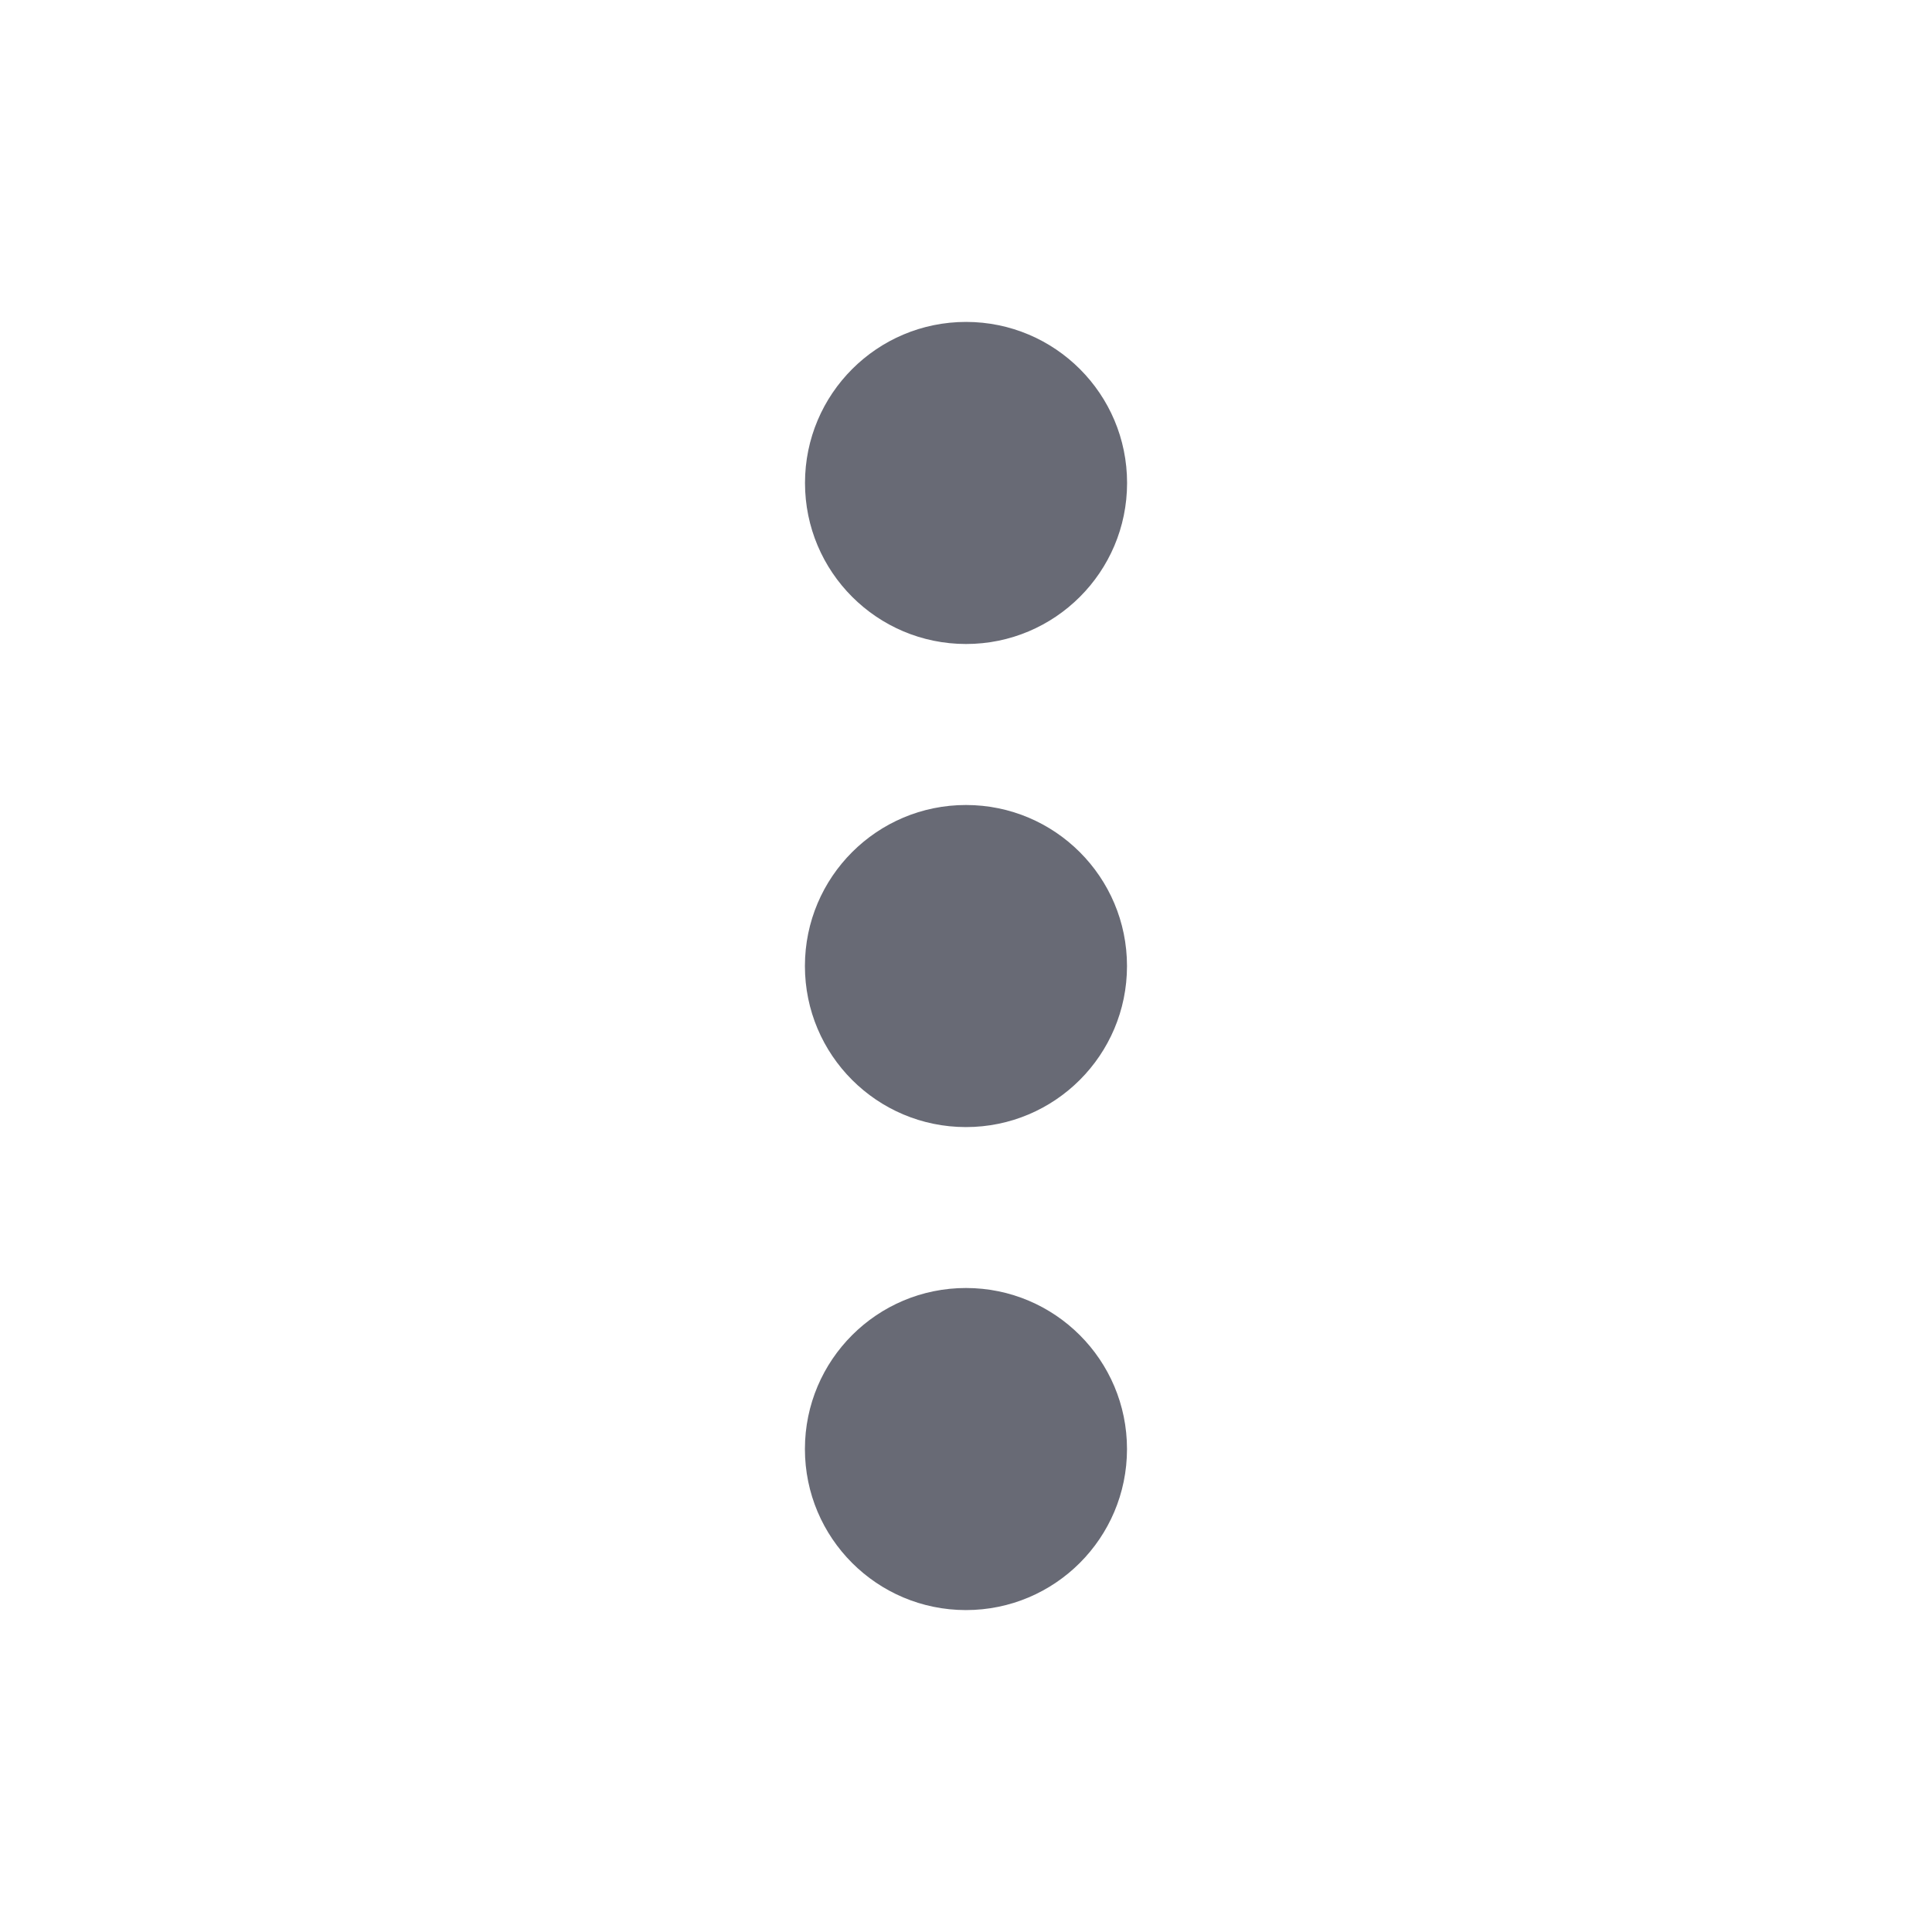
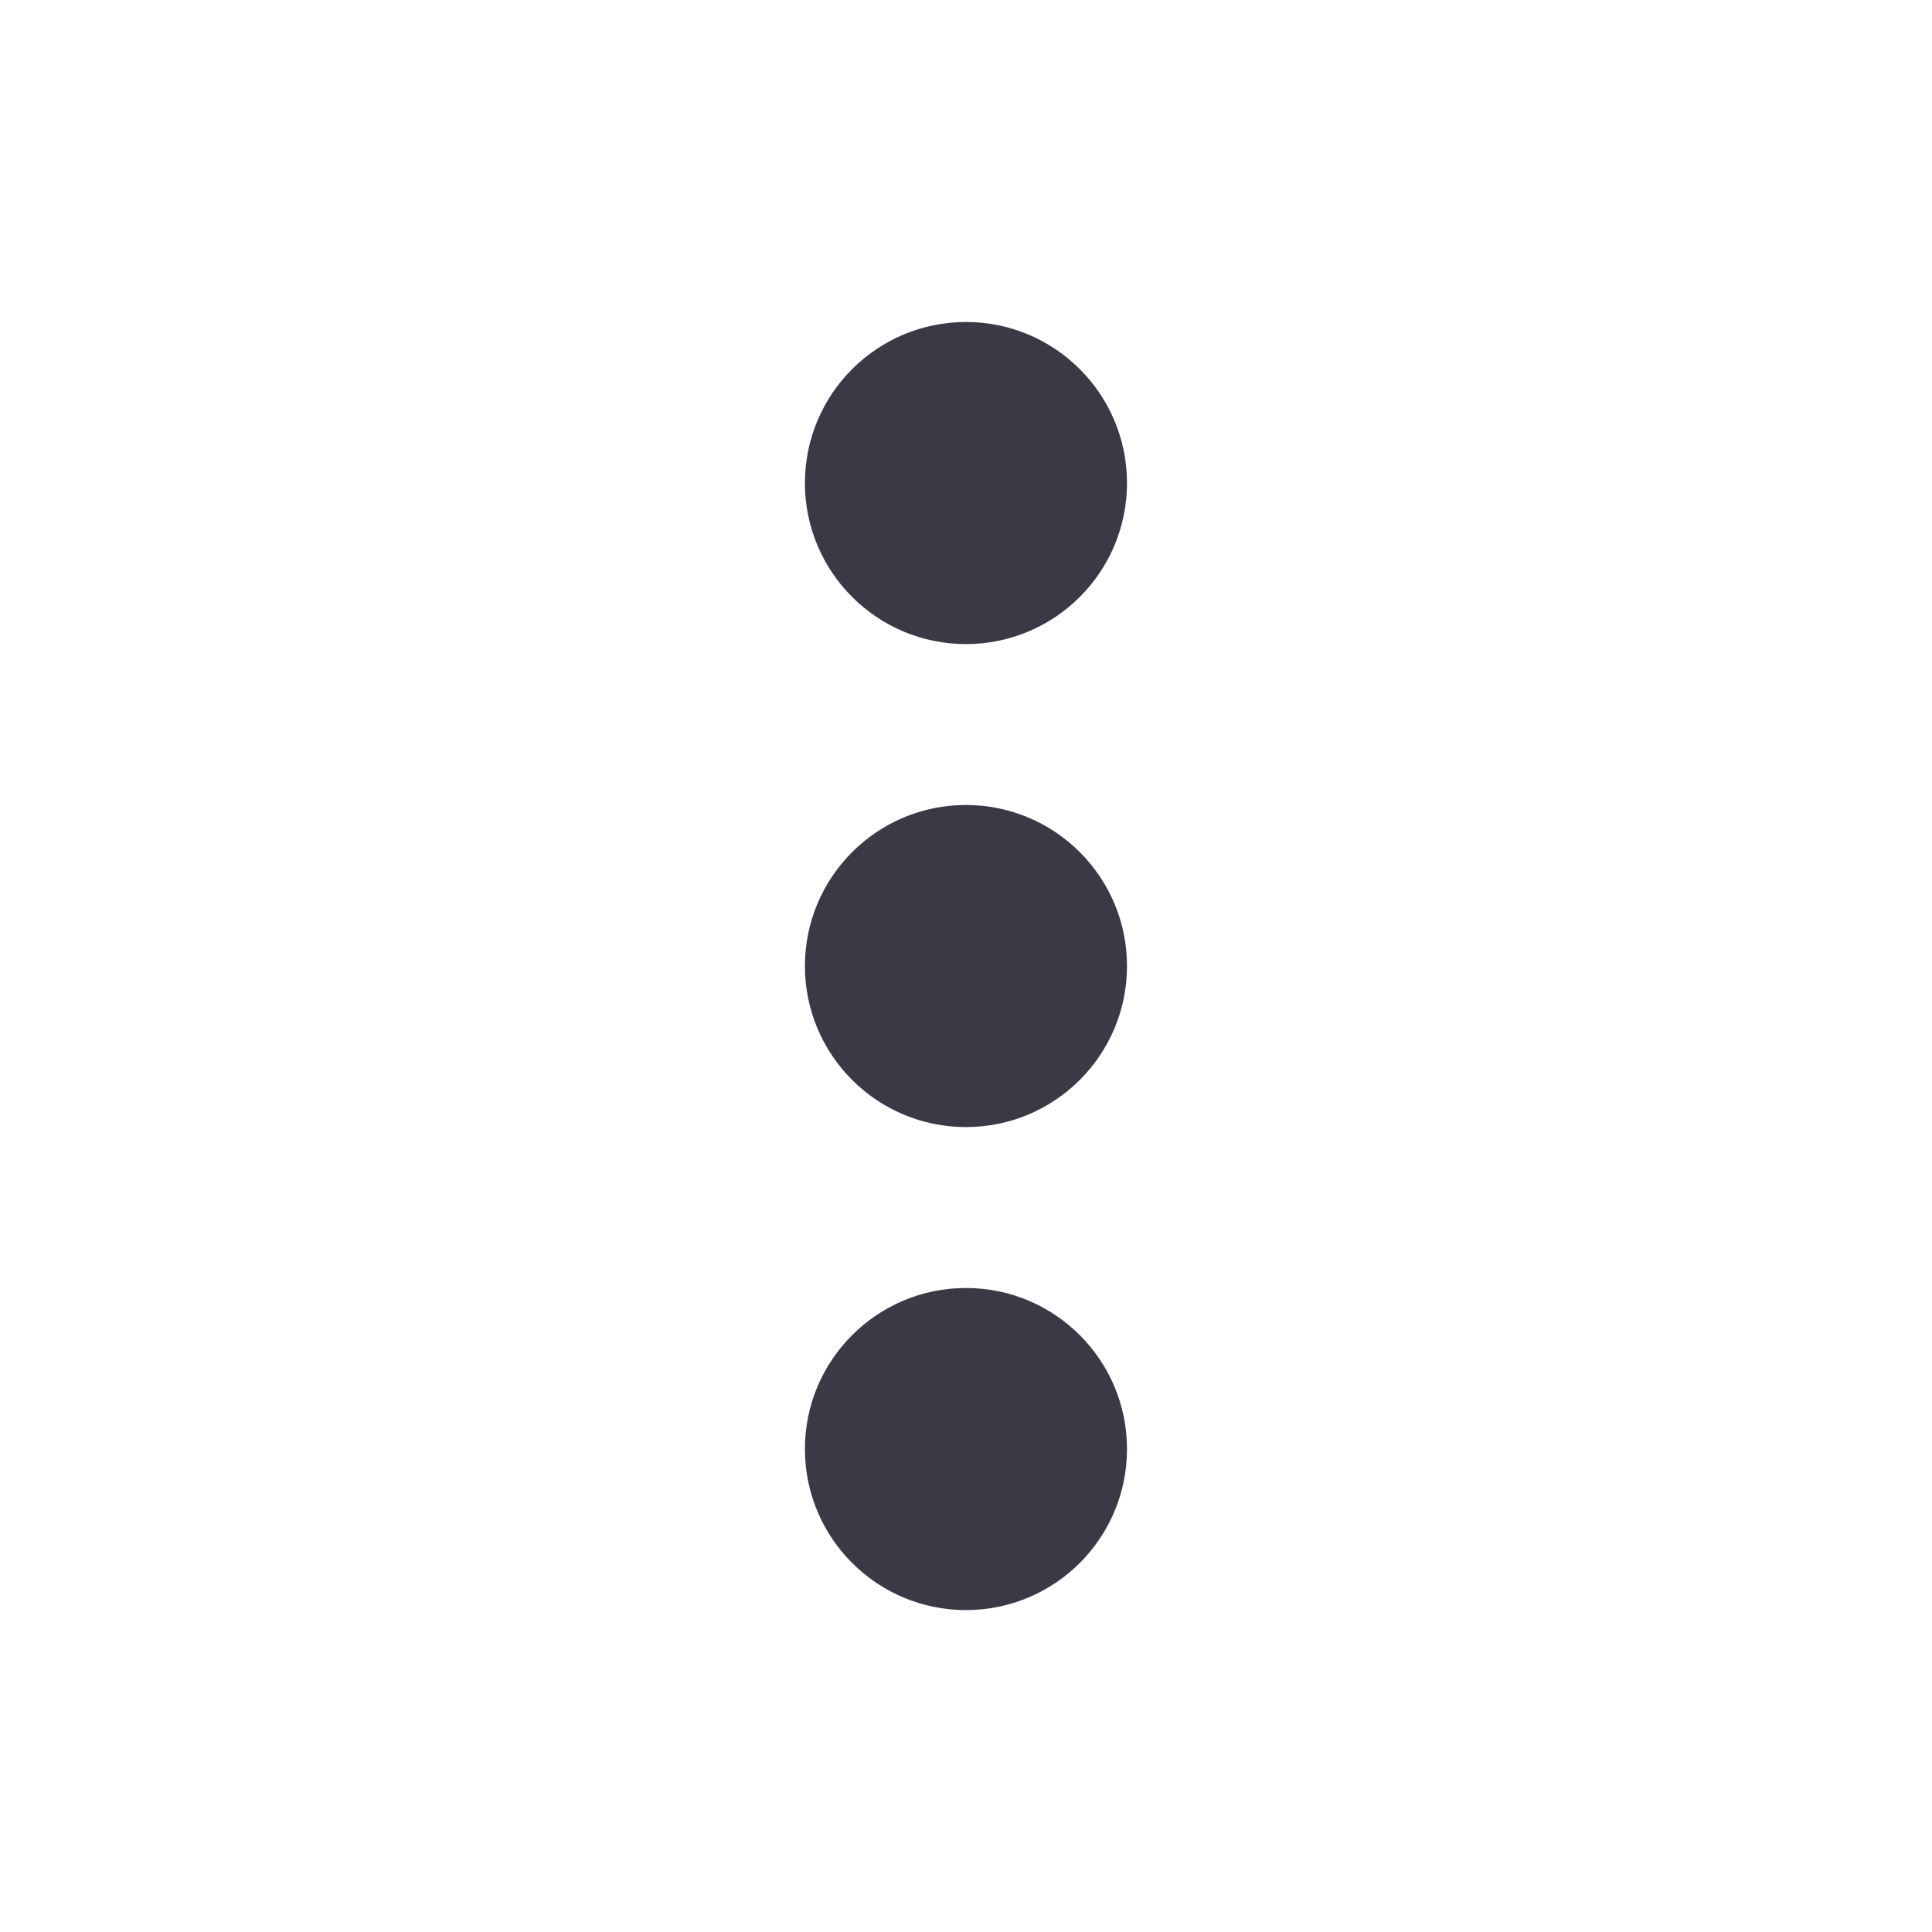
<svg xmlns="http://www.w3.org/2000/svg" xmlns:xlink="http://www.w3.org/1999/xlink" width="24" height="24" viewBox="0 0 24 24">
  <defs>
-     <path id="a" d="M12 8a2 2 0 1 1 .001-4.001A2 2 0 0 1 12 8zm0 2a2 2 0 1 1-.001 4.001A2 2 0 0 1 12 10zm0 6a2 2 0 1 1-.001 4.001A2 2 0 0 1 12 16z" />
+     <path id="a" d="M2 12a2 2 0 1 1-.001 4.001A2 2 0 0 1 2 12zm0-6a2 2 0 1 1-.001 4.001A2 2 0 0 1 2 6zm0-6a2 2 0 1 1-.001 4.001A2 2 0 0 1 2 0z" />
  </defs>
-   <use fill="#686A75" fill-rule="evenodd" xlink:href="#a" />
+   <use fill="#3A3A47" fill-rule="evenodd" transform="translate(10 4)" xlink:href="#a" />
</svg>
